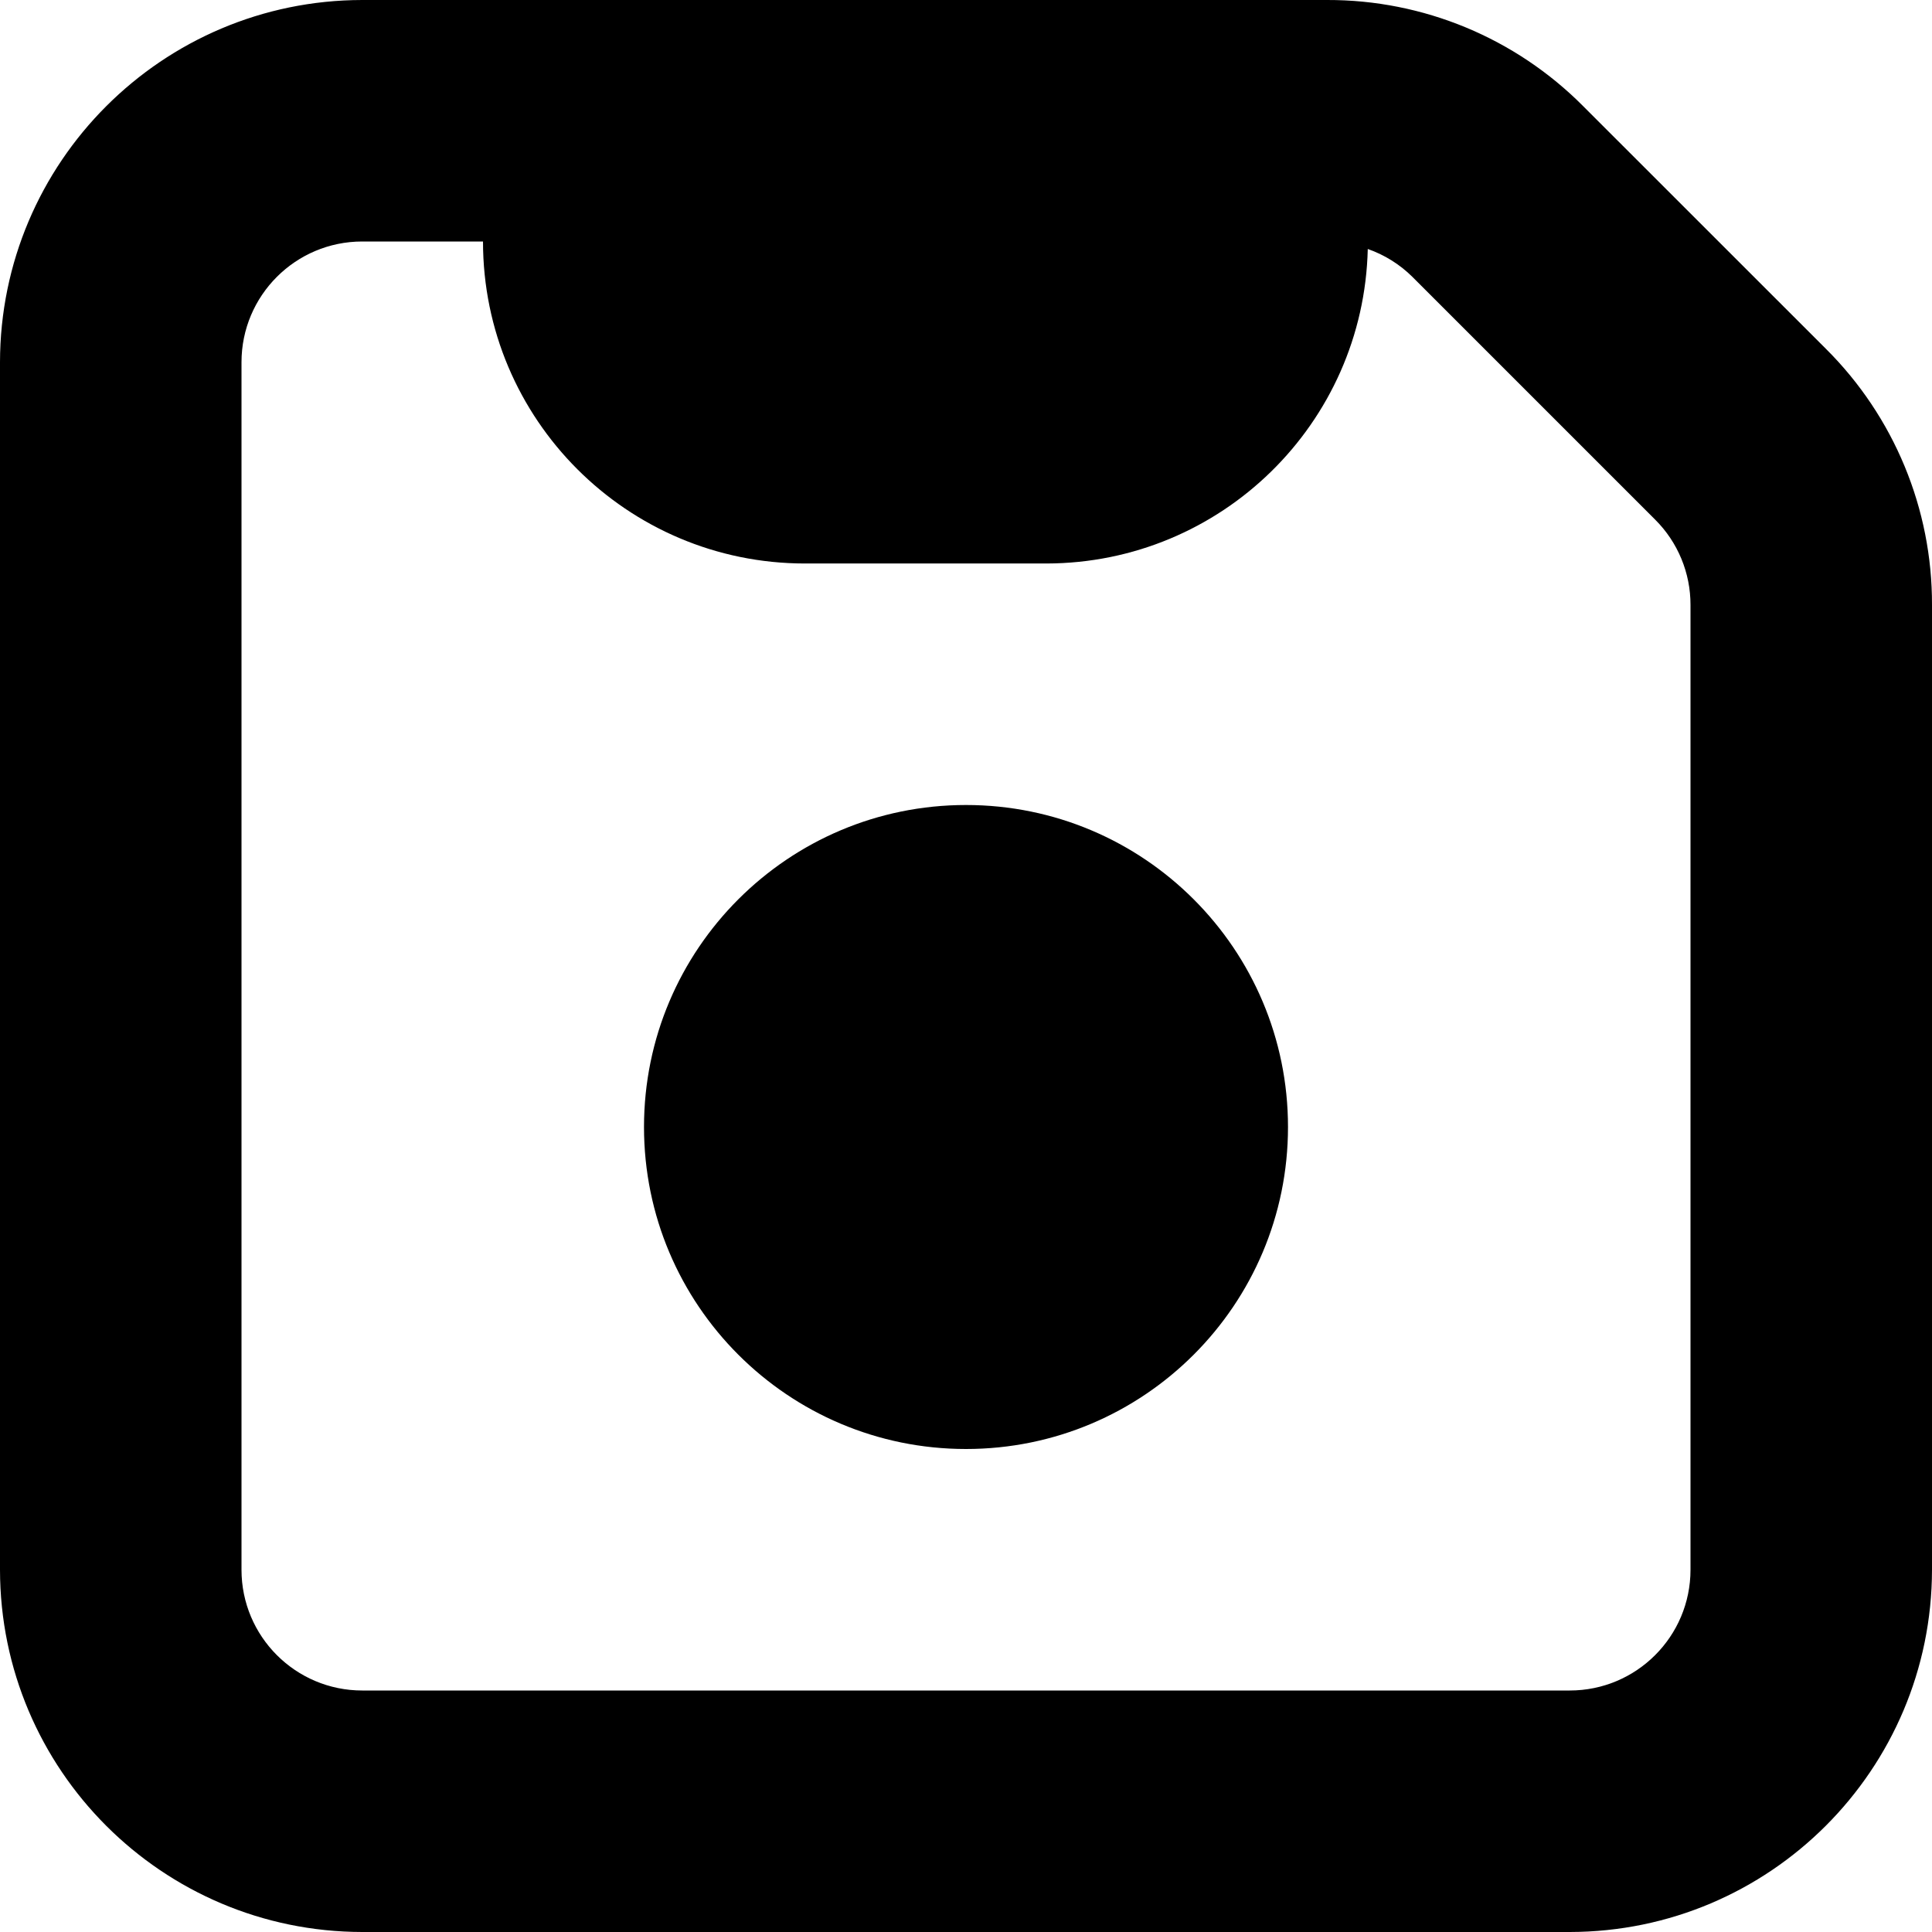
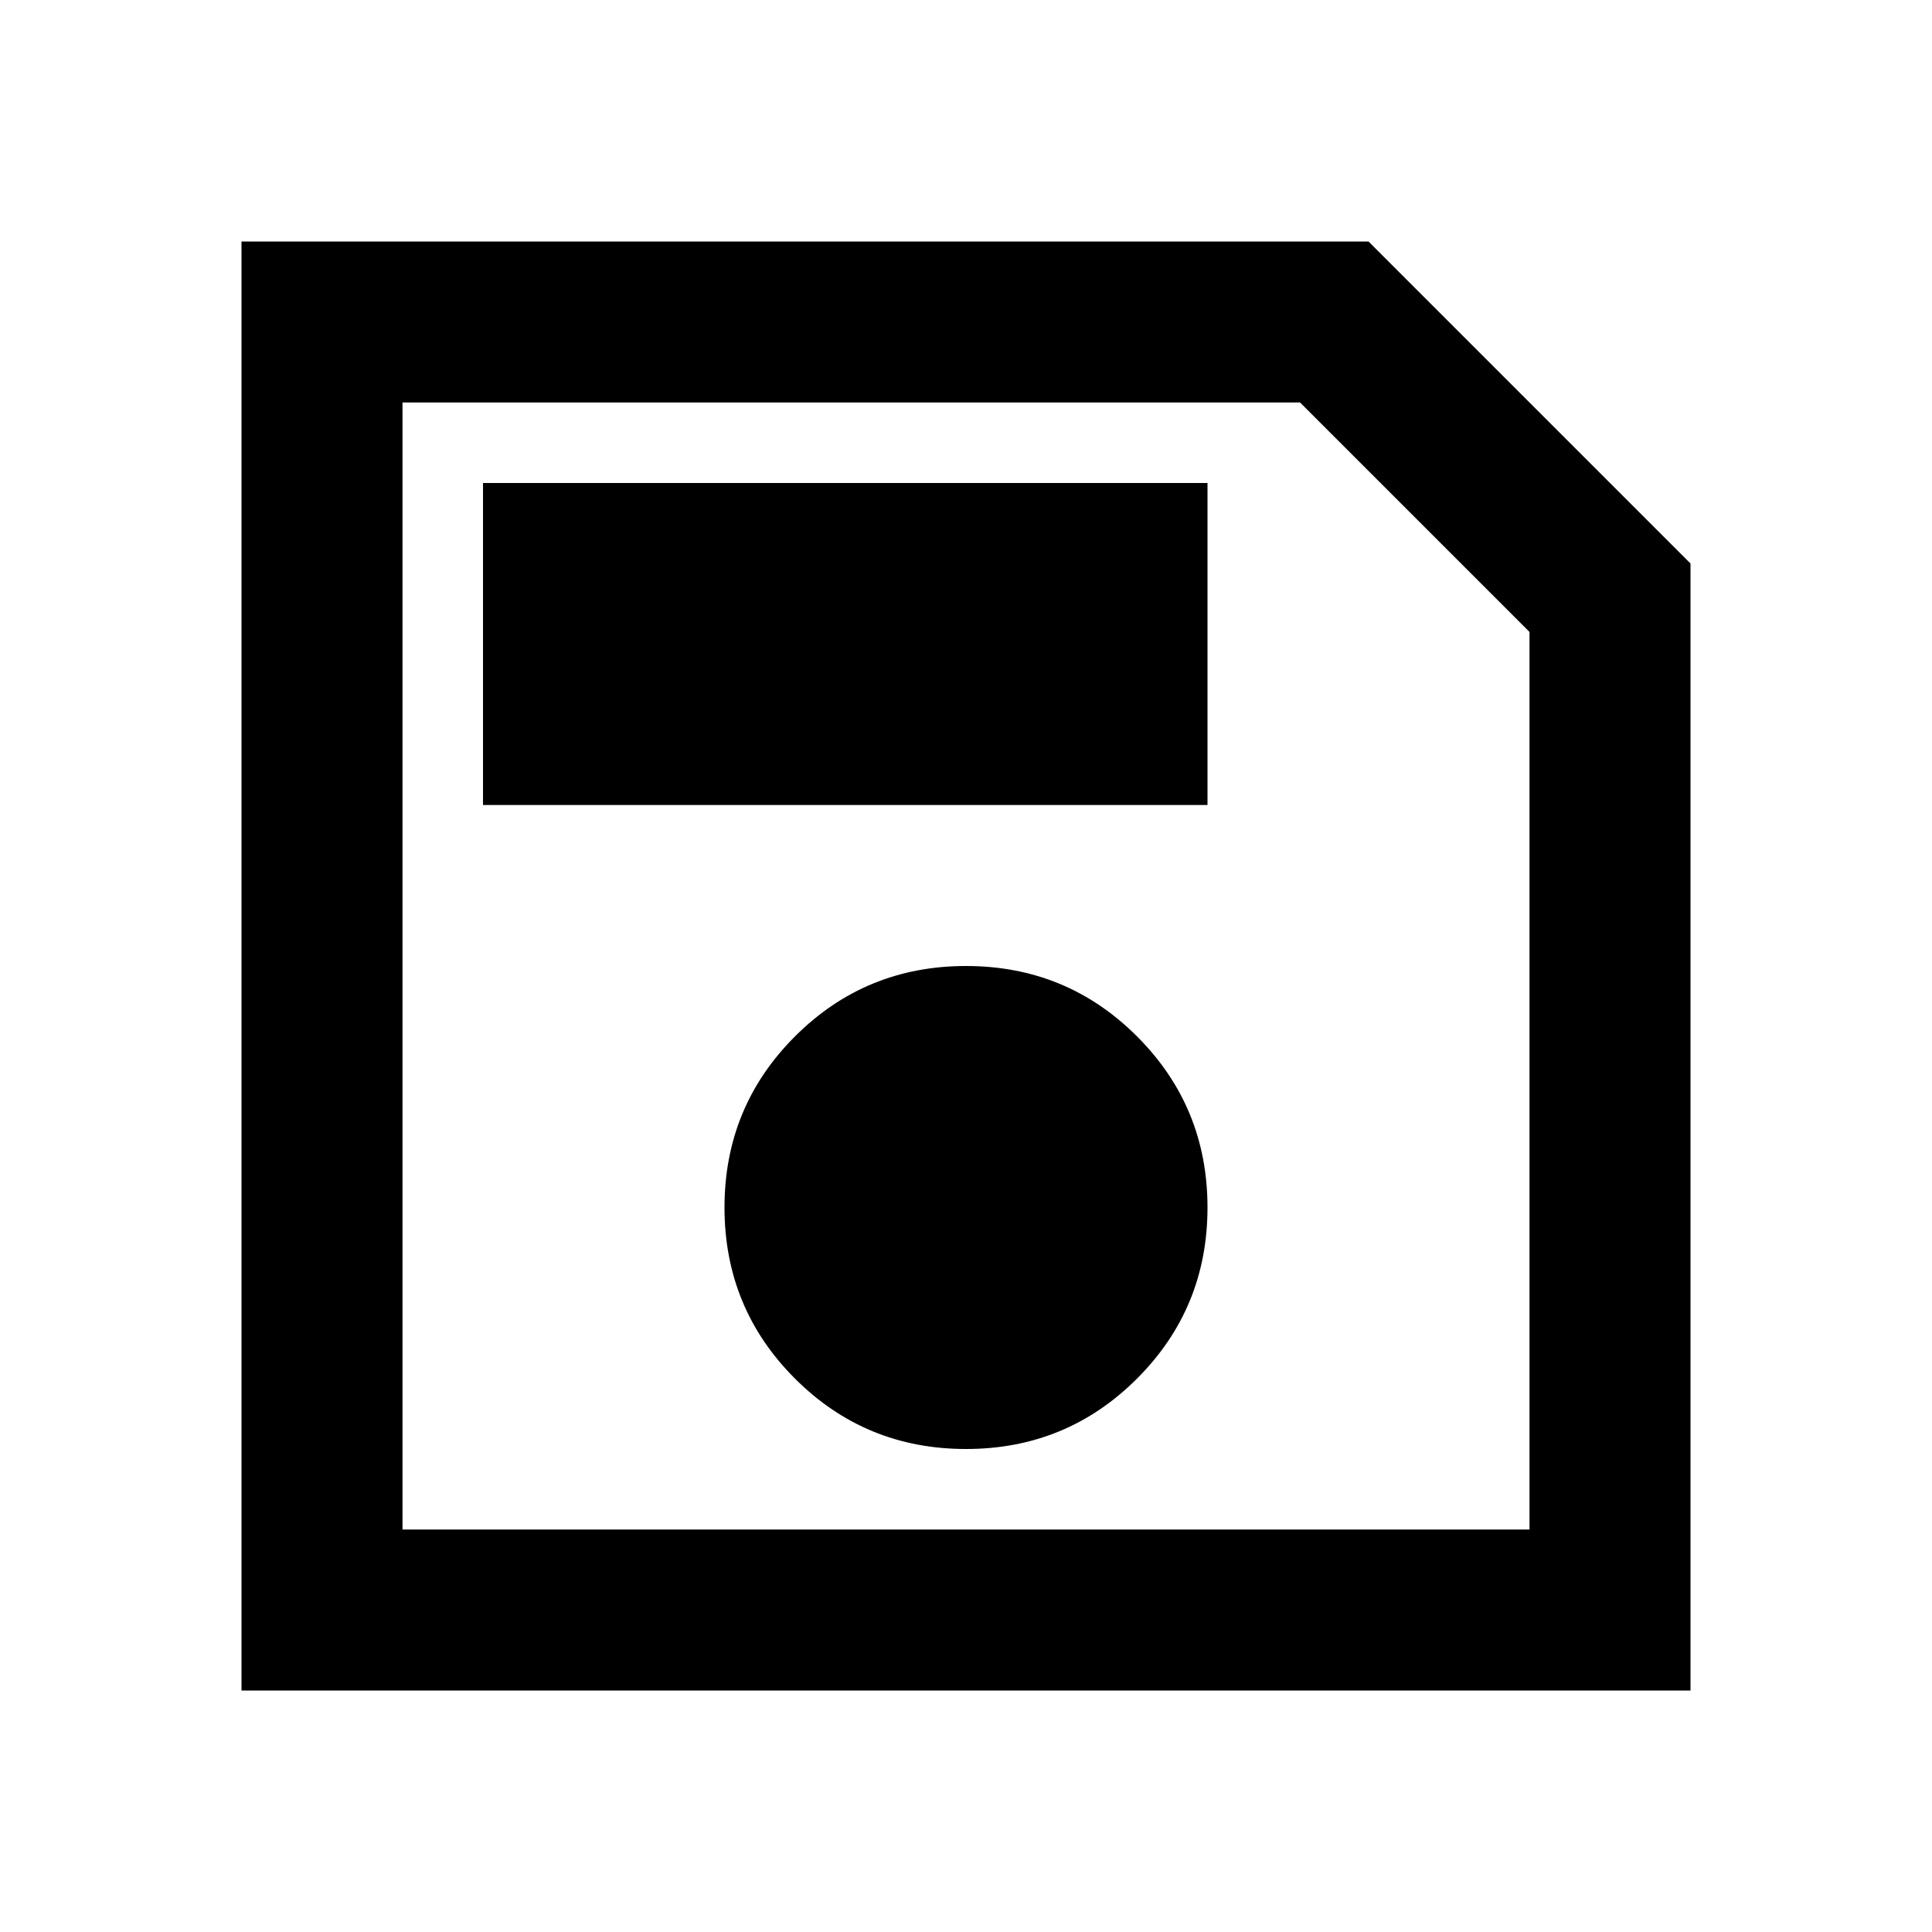
- <svg xmlns="http://www.w3.org/2000/svg" version="1.1" width="256" height="256" x="0" y="0" viewBox="0 0 512 512" style="enable-background:new 0 0 512 512" xml:space="preserve">
-   <g>
-     <g>
-       <path d="M483.883,92.438l-64.32-64.299C401.607,10.062,377.159-0.072,351.68,0H96C43.005,0.059,0.059,43.005,0,96v320   c0.059,52.995,43.005,95.941,96,96h320c52.995-0.059,95.941-43.005,96-96V160.32C512.073,134.845,501.948,110.4,483.883,92.438z    M448,416c0,17.673-14.327,32-32,32H96c-17.673,0-32-14.327-32-32V96c0-17.673,14.327-32,32-32h32   c0,47.128,38.205,85.333,85.333,85.333h64c46.29-0.092,84.065-37.072,85.141-83.349c4.44,1.55,8.478,4.071,11.819,7.381   l64.341,64.341c6.015,5.986,9.387,14.128,9.365,22.613V416z" fill="black" />
-       <circle cx="256" cy="298.667" r="85.333" fill="black" />
-     </g>
-   </g>
+ <svg xmlns="http://www.w3.org/2000/svg" height="24" viewBox="0 -960 960 960" width="24">
+   <path d="M840-680v560H120v-720h560l160 160Zm-80 34L646-760H200v560h560v-446ZM480-240q50 0 85-35t35-85q0-50-35-85t-85-35q-50 0-85 35t-35 85q0 50 35 85t85 35ZM240-560h360v-160H240v160Zm-40-86v446-560 114Z" />
</svg>
